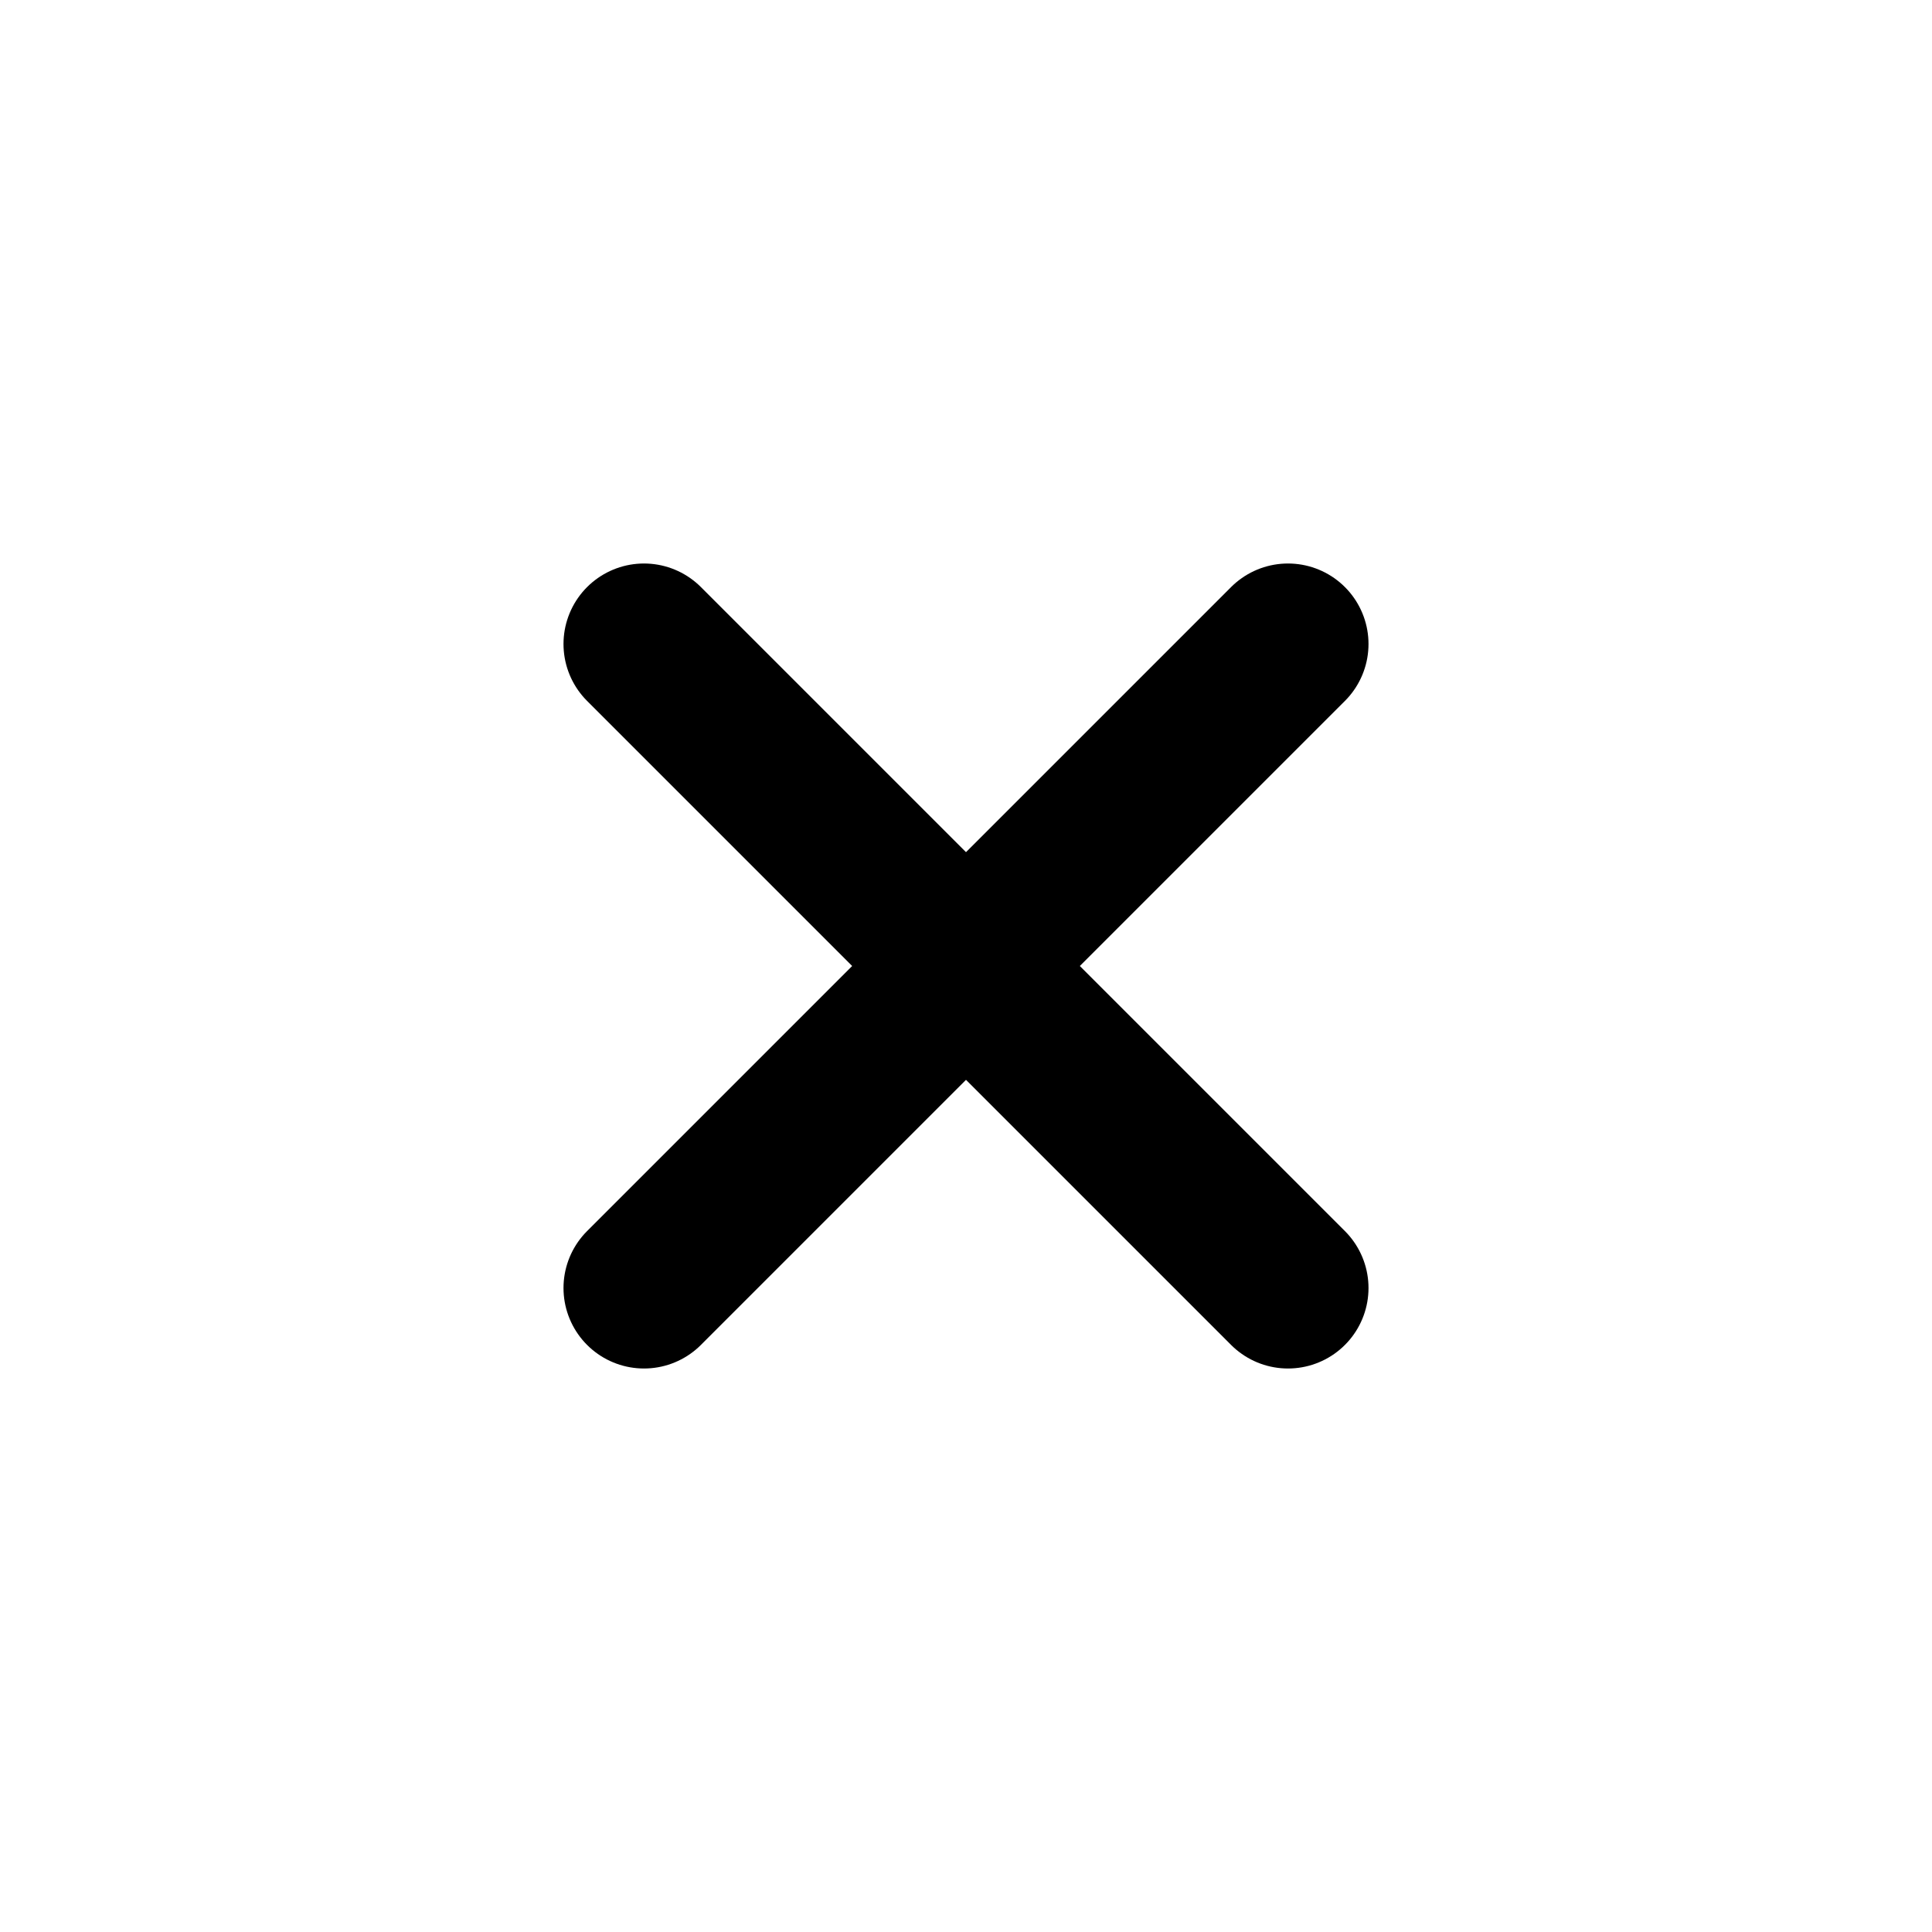
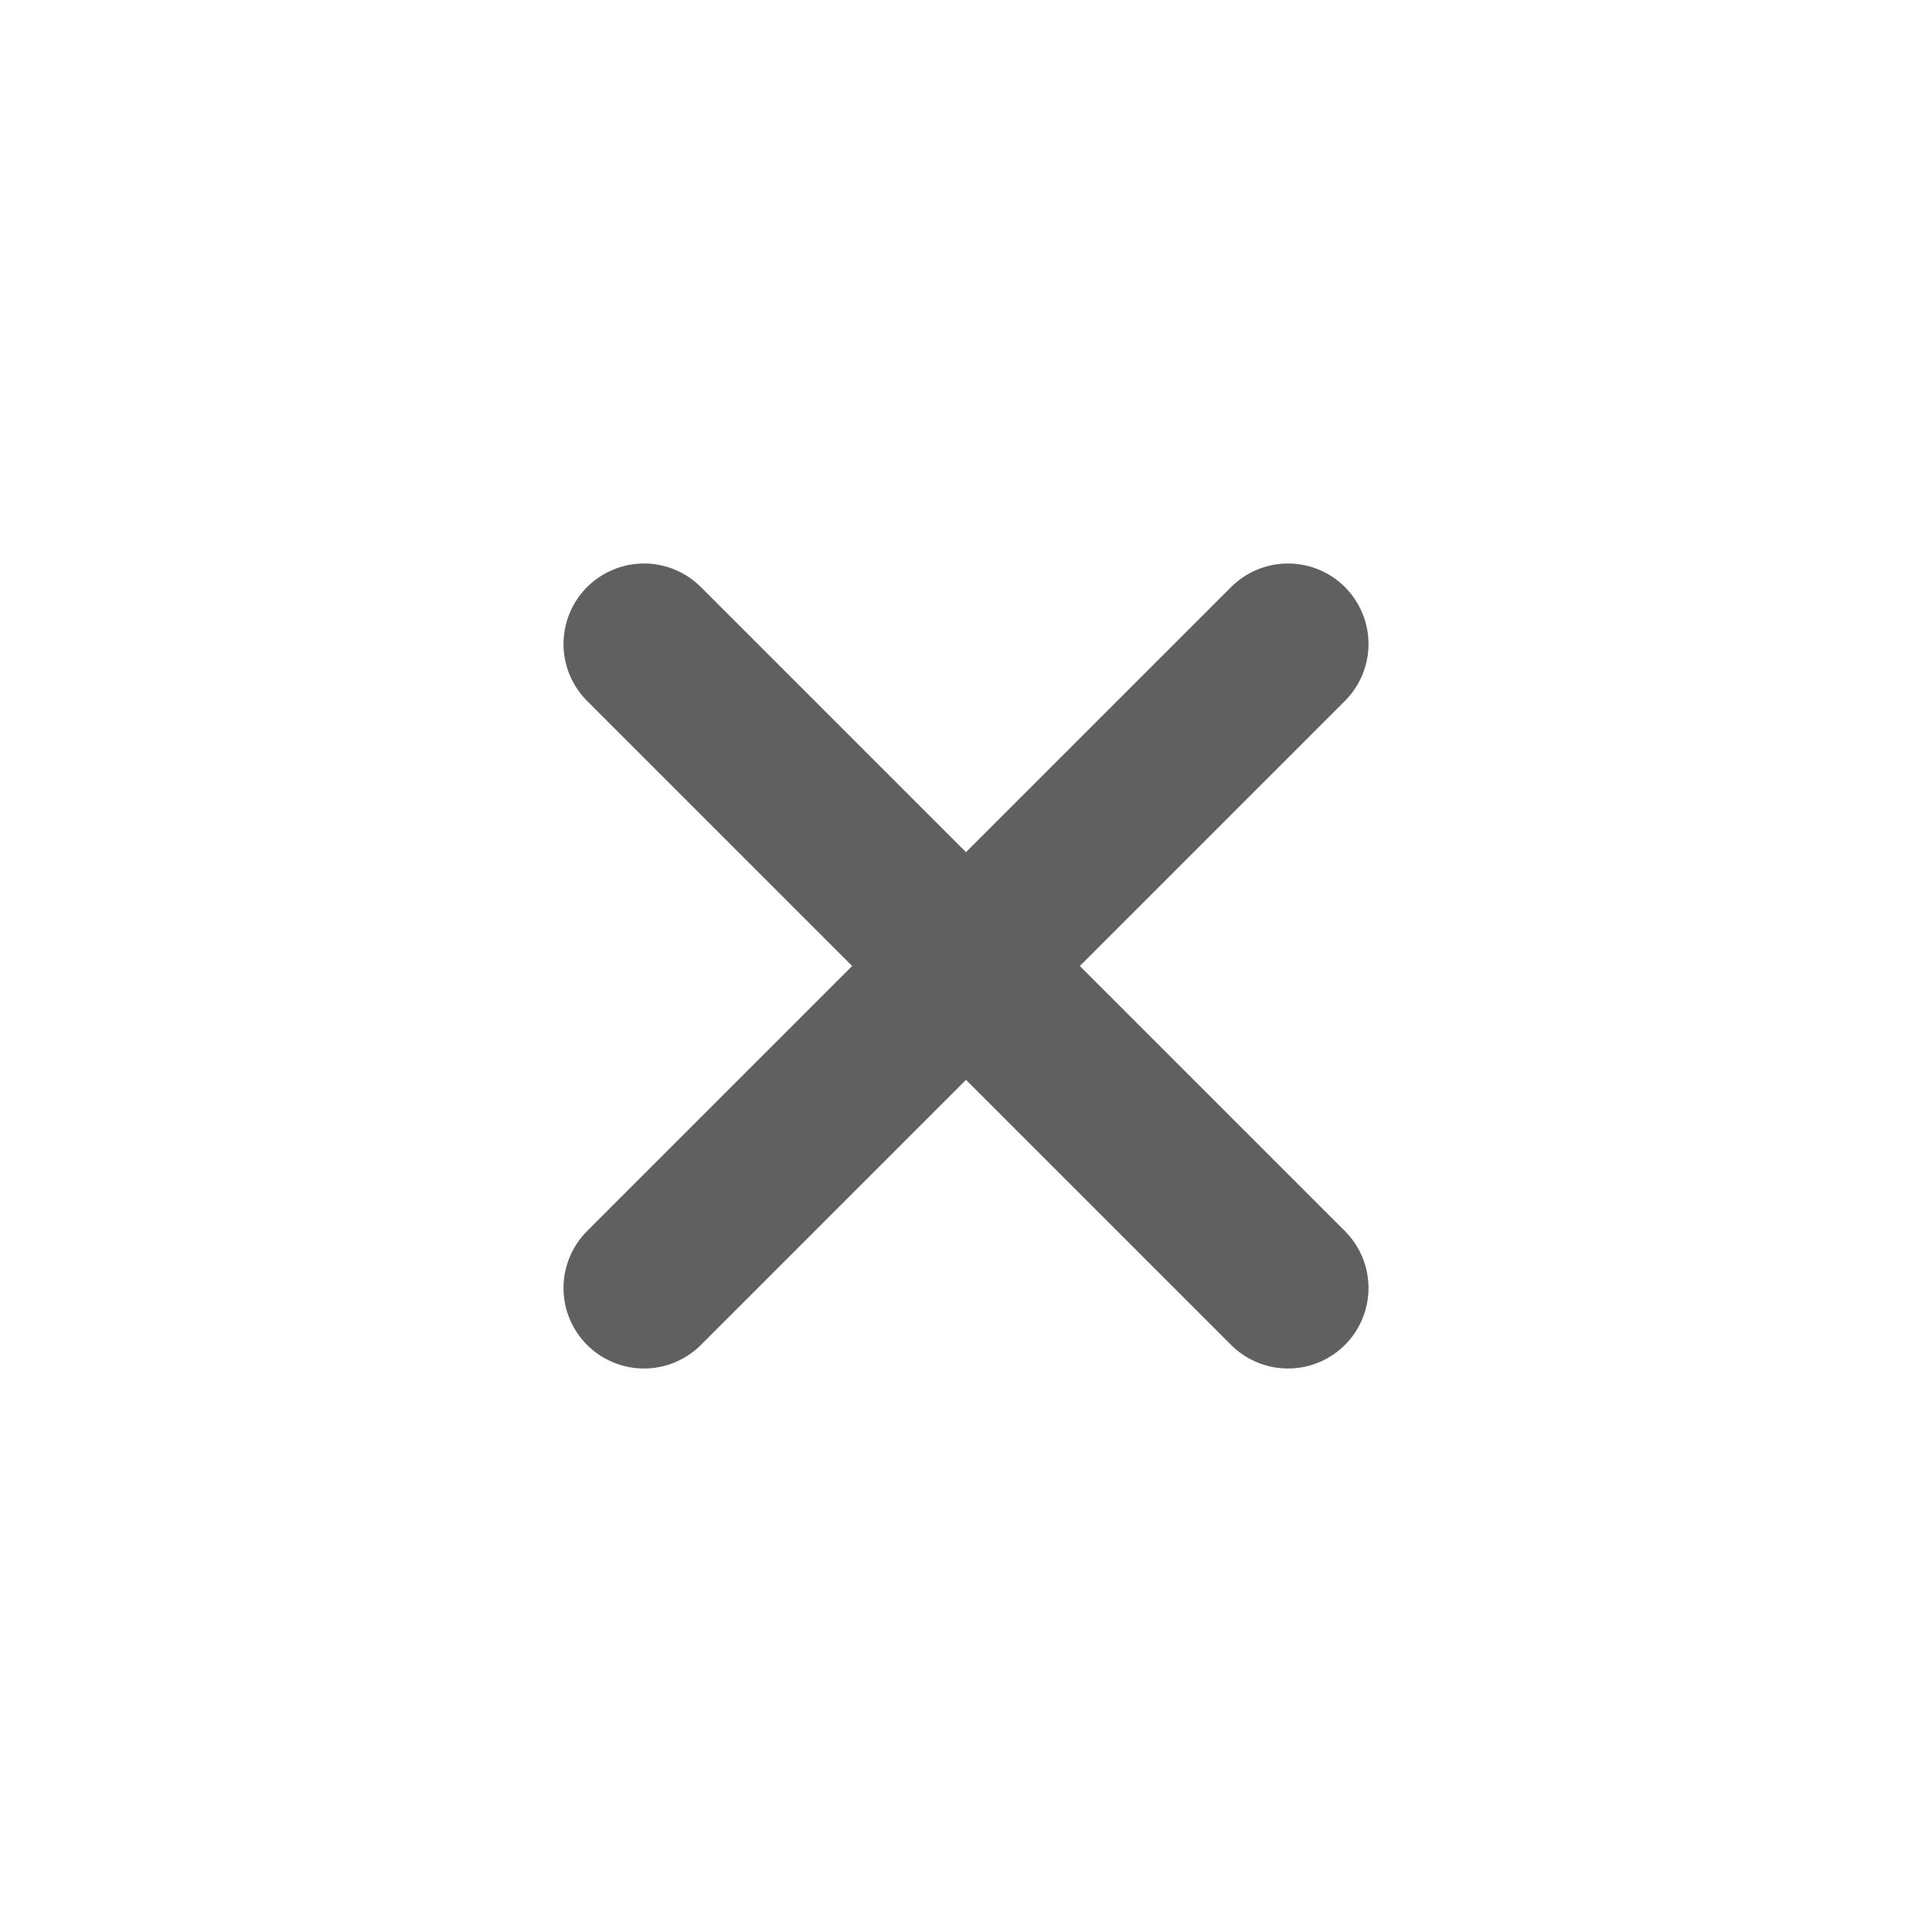
<svg xmlns="http://www.w3.org/2000/svg" width="800px" height="800px" viewBox="0 0 24 24" fill="none">
  <g id="Menu / Close_SM">
-     <path id="Vector" d="M16 16L12 12M12 12L8 8M12 12L16 8M12 12L8 16" stroke="#000000" stroke-width="2" stroke-linecap="round" stroke-linejoin="round" />
+     <path id="Vector" d="M16 16L12 12M12 12L8 8M12 12L16 8M12 12L8 16" stroke="#606060" stroke-width="2" stroke-linecap="round" stroke-linejoin="round" />
  </g>
</svg>
